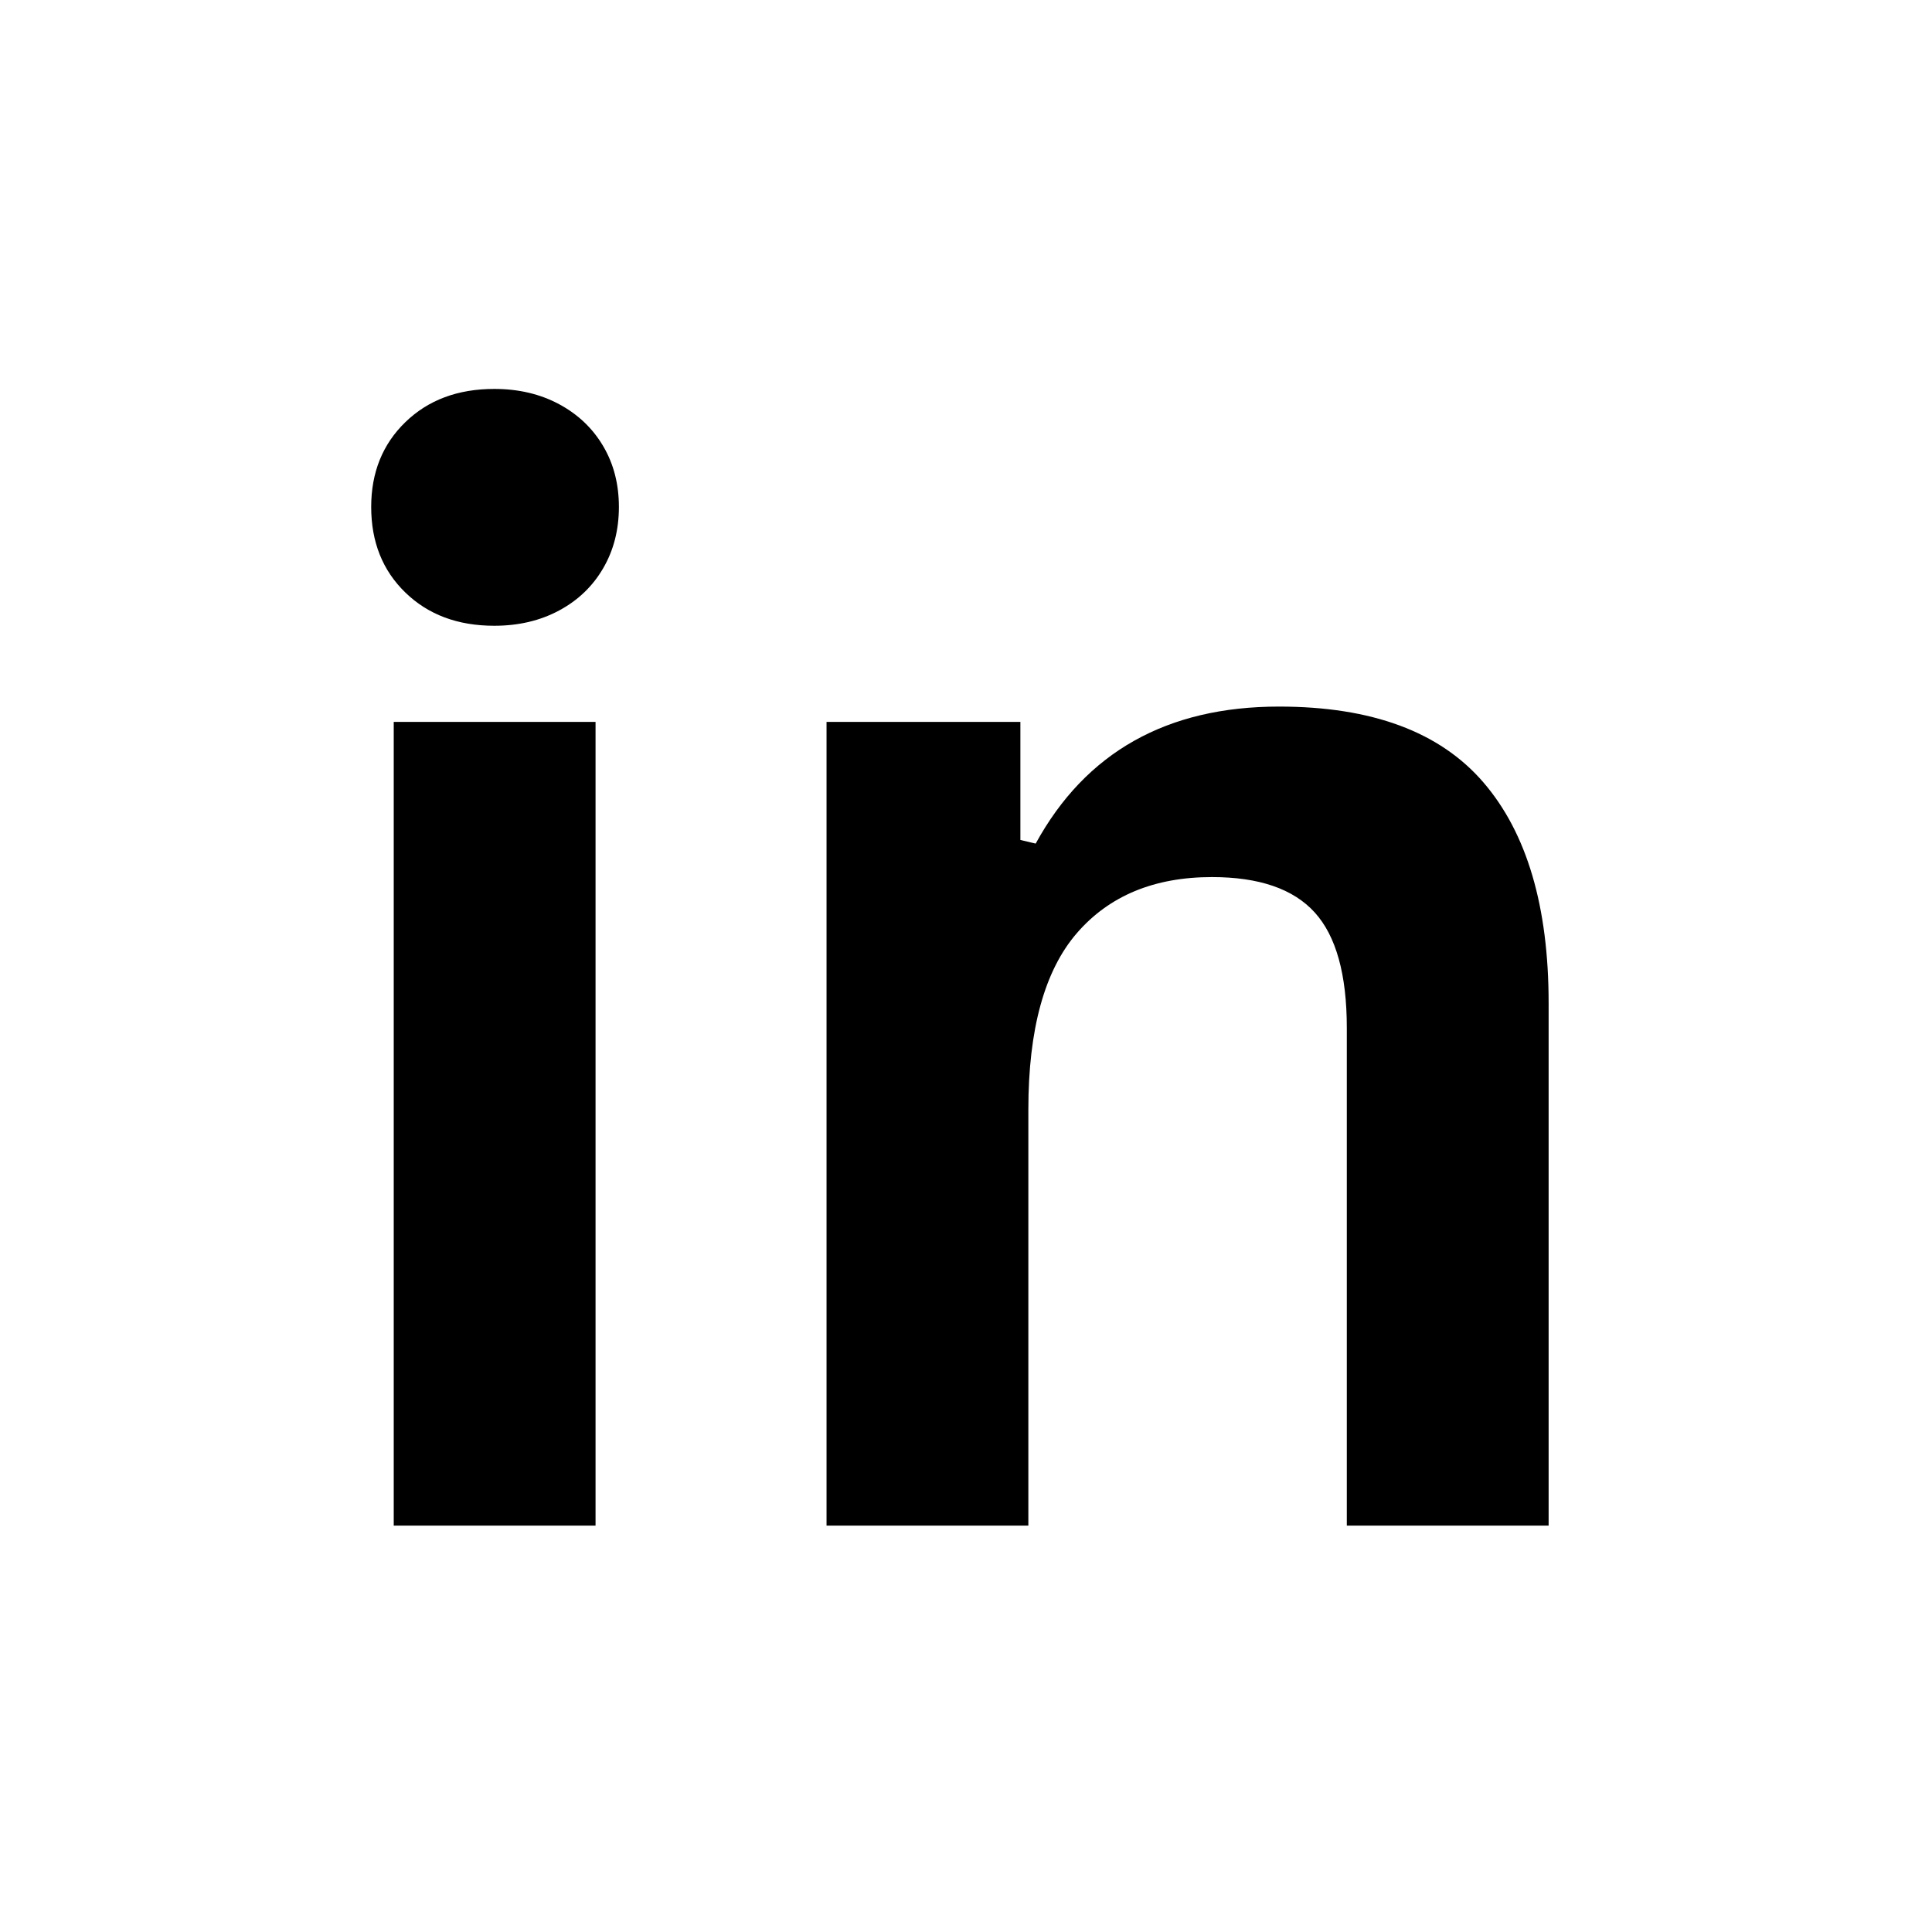
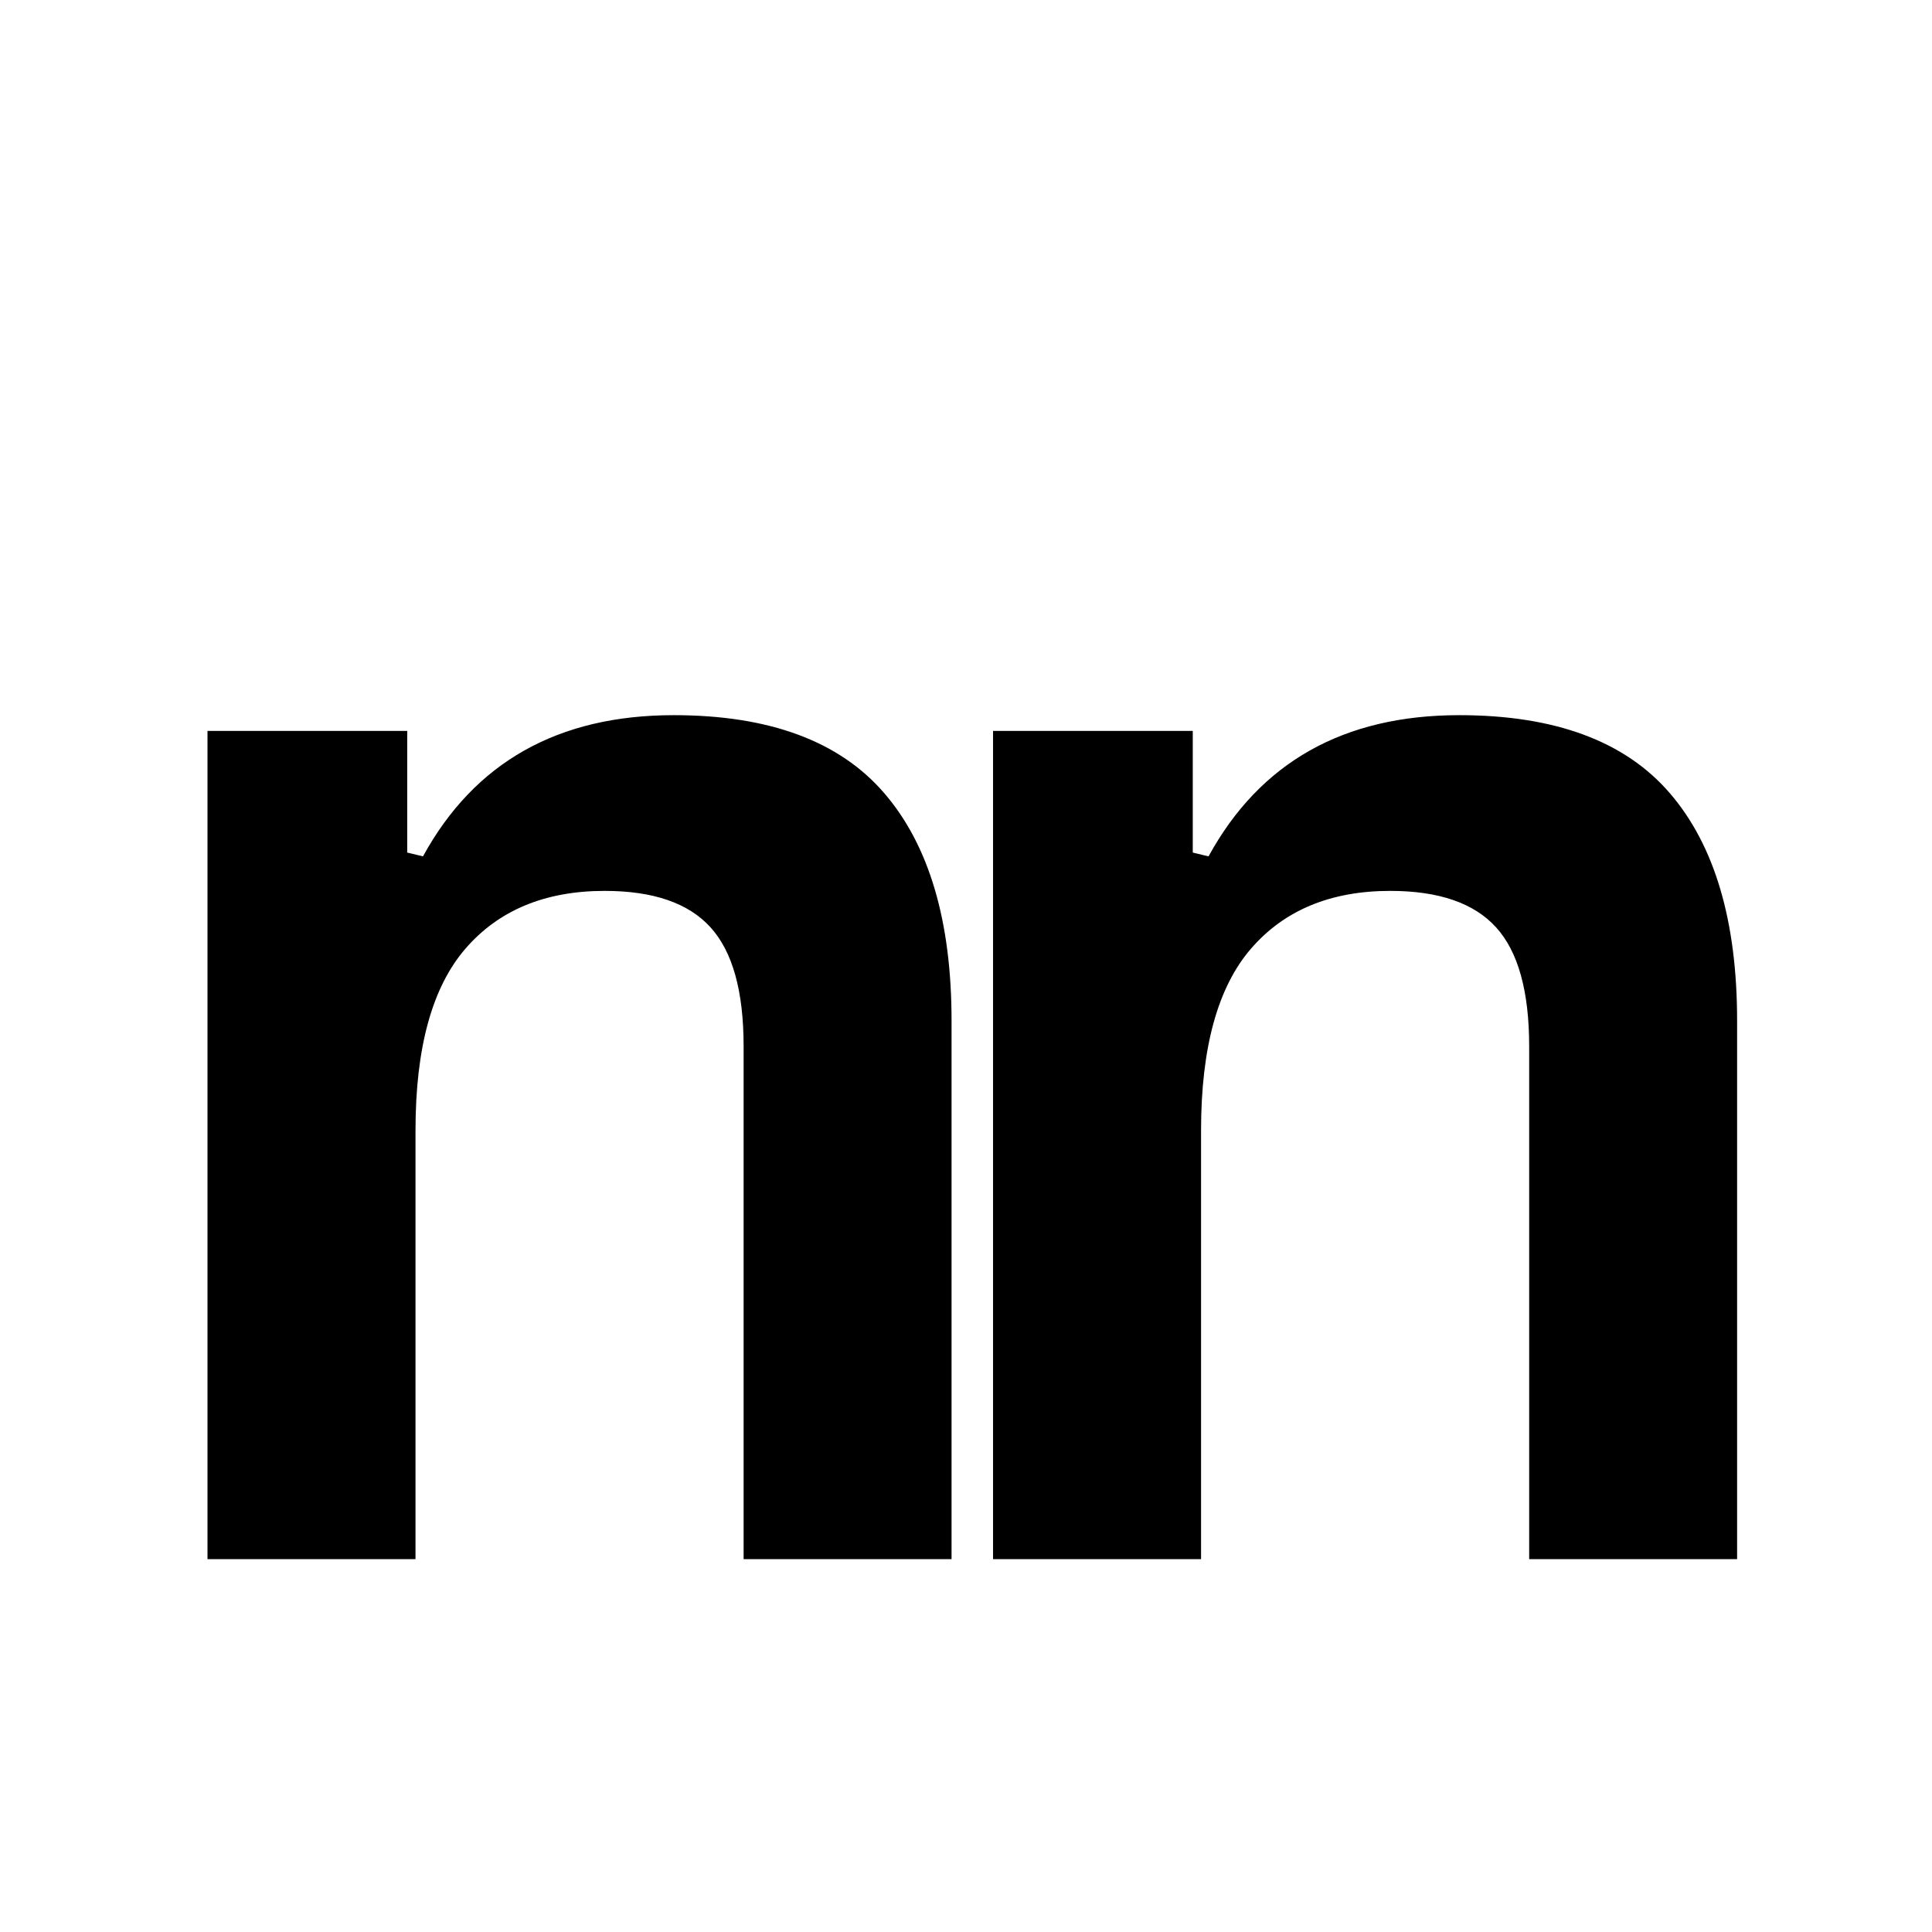
<svg xmlns="http://www.w3.org/2000/svg" width="500" zoomAndPan="magnify" viewBox="0 0 375 375" height="500" preserveAspectRatio="xMidYMid meet" version="1.2">
  <defs />
-   <g id="d7487115ce">
+   <g id="42c0c95a09">
    <g style="fill:#000000;fill-opacity:1;">
-       <g transform="translate(53.93952, 296.1154)">
-         <path style="stroke:none" d="M 42 -174.656 C 34.926 -174.656 29.176 -176.801 24.75 -181.094 C 20.32 -185.383 18.109 -190.926 18.109 -197.719 C 18.109 -204.406 20.32 -209.895 24.75 -214.188 C 29.176 -218.477 34.926 -220.625 42 -220.625 C 46.719 -220.625 50.914 -219.633 54.594 -217.656 C 58.27 -215.676 61.117 -212.961 63.141 -209.516 C 65.172 -206.078 66.188 -202.145 66.188 -197.719 C 66.188 -193.281 65.172 -189.316 63.141 -185.828 C 61.117 -182.336 58.27 -179.602 54.594 -177.625 C 50.914 -175.645 46.719 -174.656 42 -174.656 Z M 22.484 0 L 22.484 -156 L 61.656 -156 L 61.656 0 Z M 22.484 0 " />
+       <g transform="translate(17.10181, 302.625)">
+         <path style="stroke:none" d="M 23.172 0 L 23.172 -160.75 L 61.938 -160.75 L 61.938 -137.141 L 65 -136.406 C 75.008 -154.676 91.234 -163.812 113.672 -163.812 C 132.234 -163.812 145.859 -158.758 154.547 -148.656 C 163.242 -138.551 167.594 -123.832 167.594 -104.5 L 167.594 0 L 127.234 0 L 127.234 -99.531 C 127.234 -110.219 125.094 -117.914 120.812 -122.625 C 116.539 -127.344 109.691 -129.703 100.266 -129.703 C 88.703 -129.703 79.691 -125.961 73.234 -118.484 C 66.773 -111.004 63.547 -99.25 63.547 -83.219 L 63.547 0 Z M 23.172 0 " />
      </g>
-       <g transform="translate(137.9467, 296.1154)">
-         <path style="stroke:none" d="M 22.484 0 L 22.484 -156 L 60.109 -156 L 60.109 -133.078 L 63.078 -132.375 C 72.785 -150.102 88.531 -158.969 110.312 -158.969 C 128.32 -158.969 141.547 -154.062 149.984 -144.25 C 158.422 -134.445 162.641 -120.164 162.641 -101.406 L 162.641 0 L 123.469 0 L 123.469 -96.594 C 123.469 -106.969 121.391 -114.441 117.234 -119.016 C 113.086 -123.586 106.441 -125.875 97.297 -125.875 C 86.078 -125.875 77.332 -122.242 71.062 -114.984 C 64.789 -107.723 61.656 -96.312 61.656 -80.75 L 61.656 0 Z M 22.484 0 " />
+     </g>
+     <g style="fill:#000000;fill-opacity:1;">
+       <g transform="translate(169.5774, 302.625)">
+         <path style="stroke:none" d="M 23.172 0 L 23.172 -160.75 L 61.938 -160.75 L 61.938 -137.141 L 65 -136.406 C 75.008 -154.676 91.234 -163.812 113.672 -163.812 C 132.234 -163.812 145.859 -158.758 154.547 -148.656 C 163.242 -138.551 167.594 -123.832 167.594 -104.5 L 167.594 0 L 127.234 0 L 127.234 -99.531 C 127.234 -110.219 125.094 -117.914 120.812 -122.625 C 116.539 -127.344 109.691 -129.703 100.266 -129.703 C 88.703 -129.703 79.691 -125.961 73.234 -118.484 C 66.773 -111.004 63.547 -99.25 63.547 -83.219 L 63.547 0 Z M 23.172 0 " />
      </g>
    </g>
  </g>
</svg>
